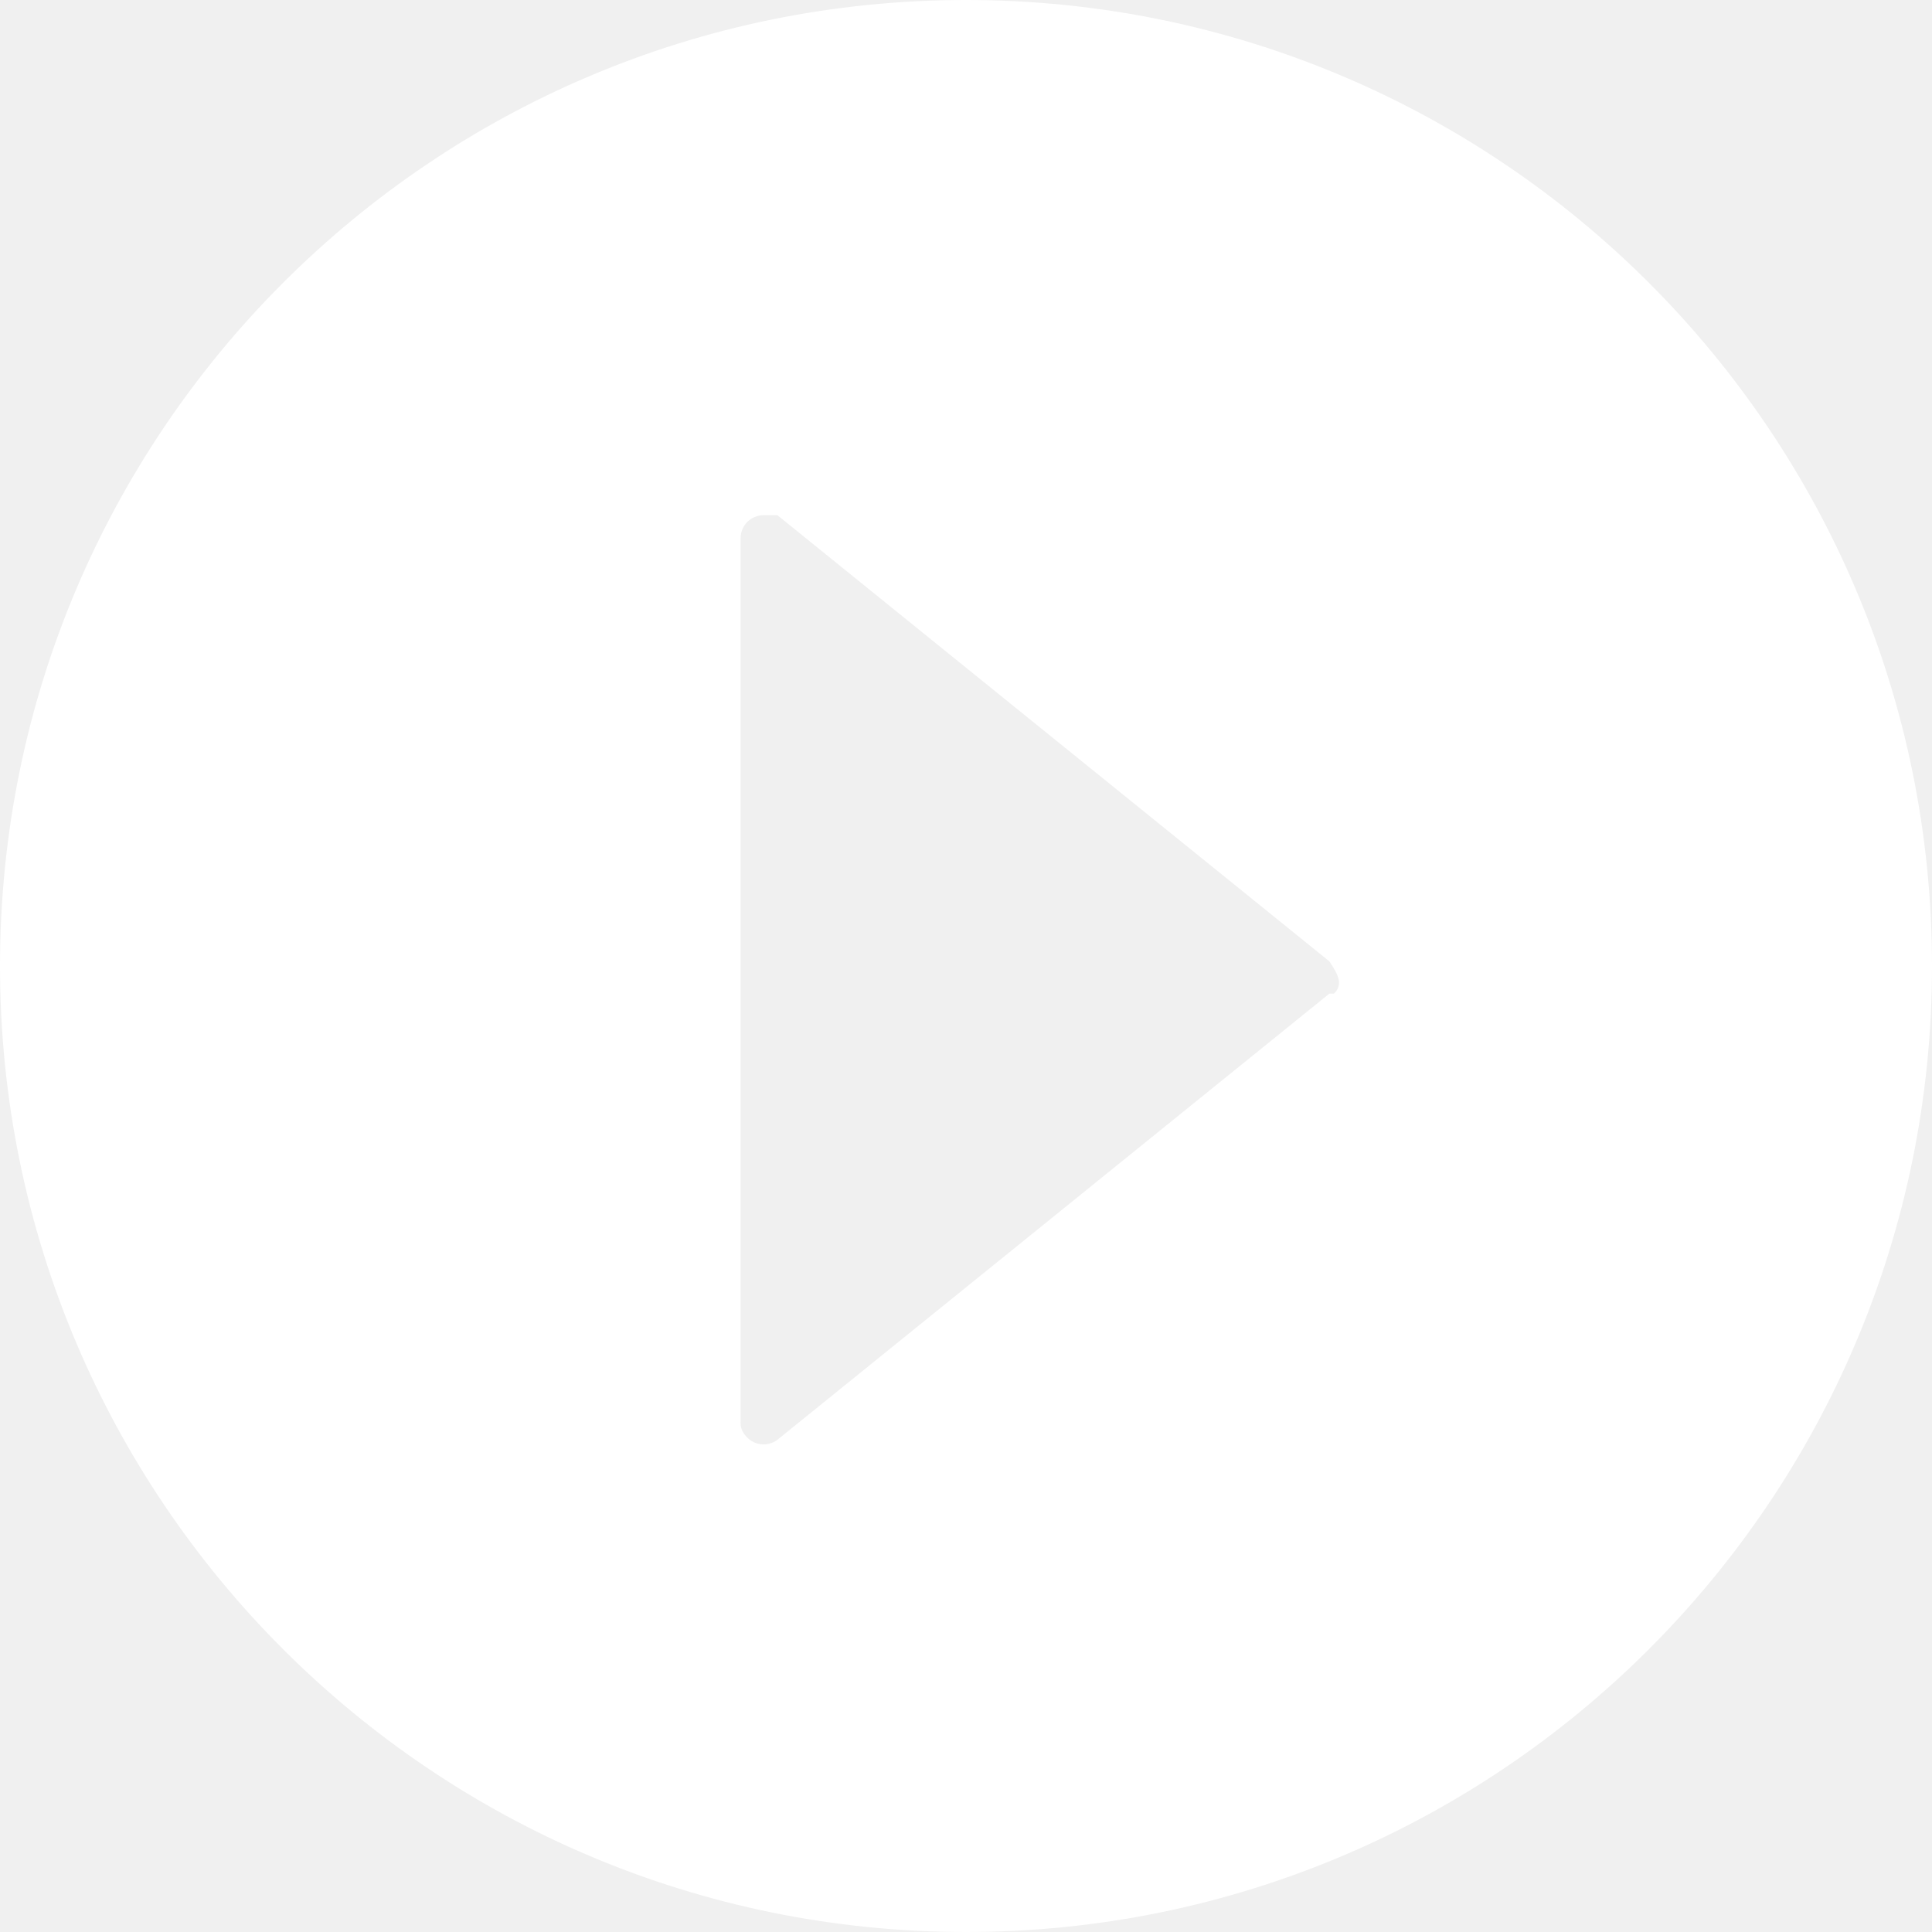
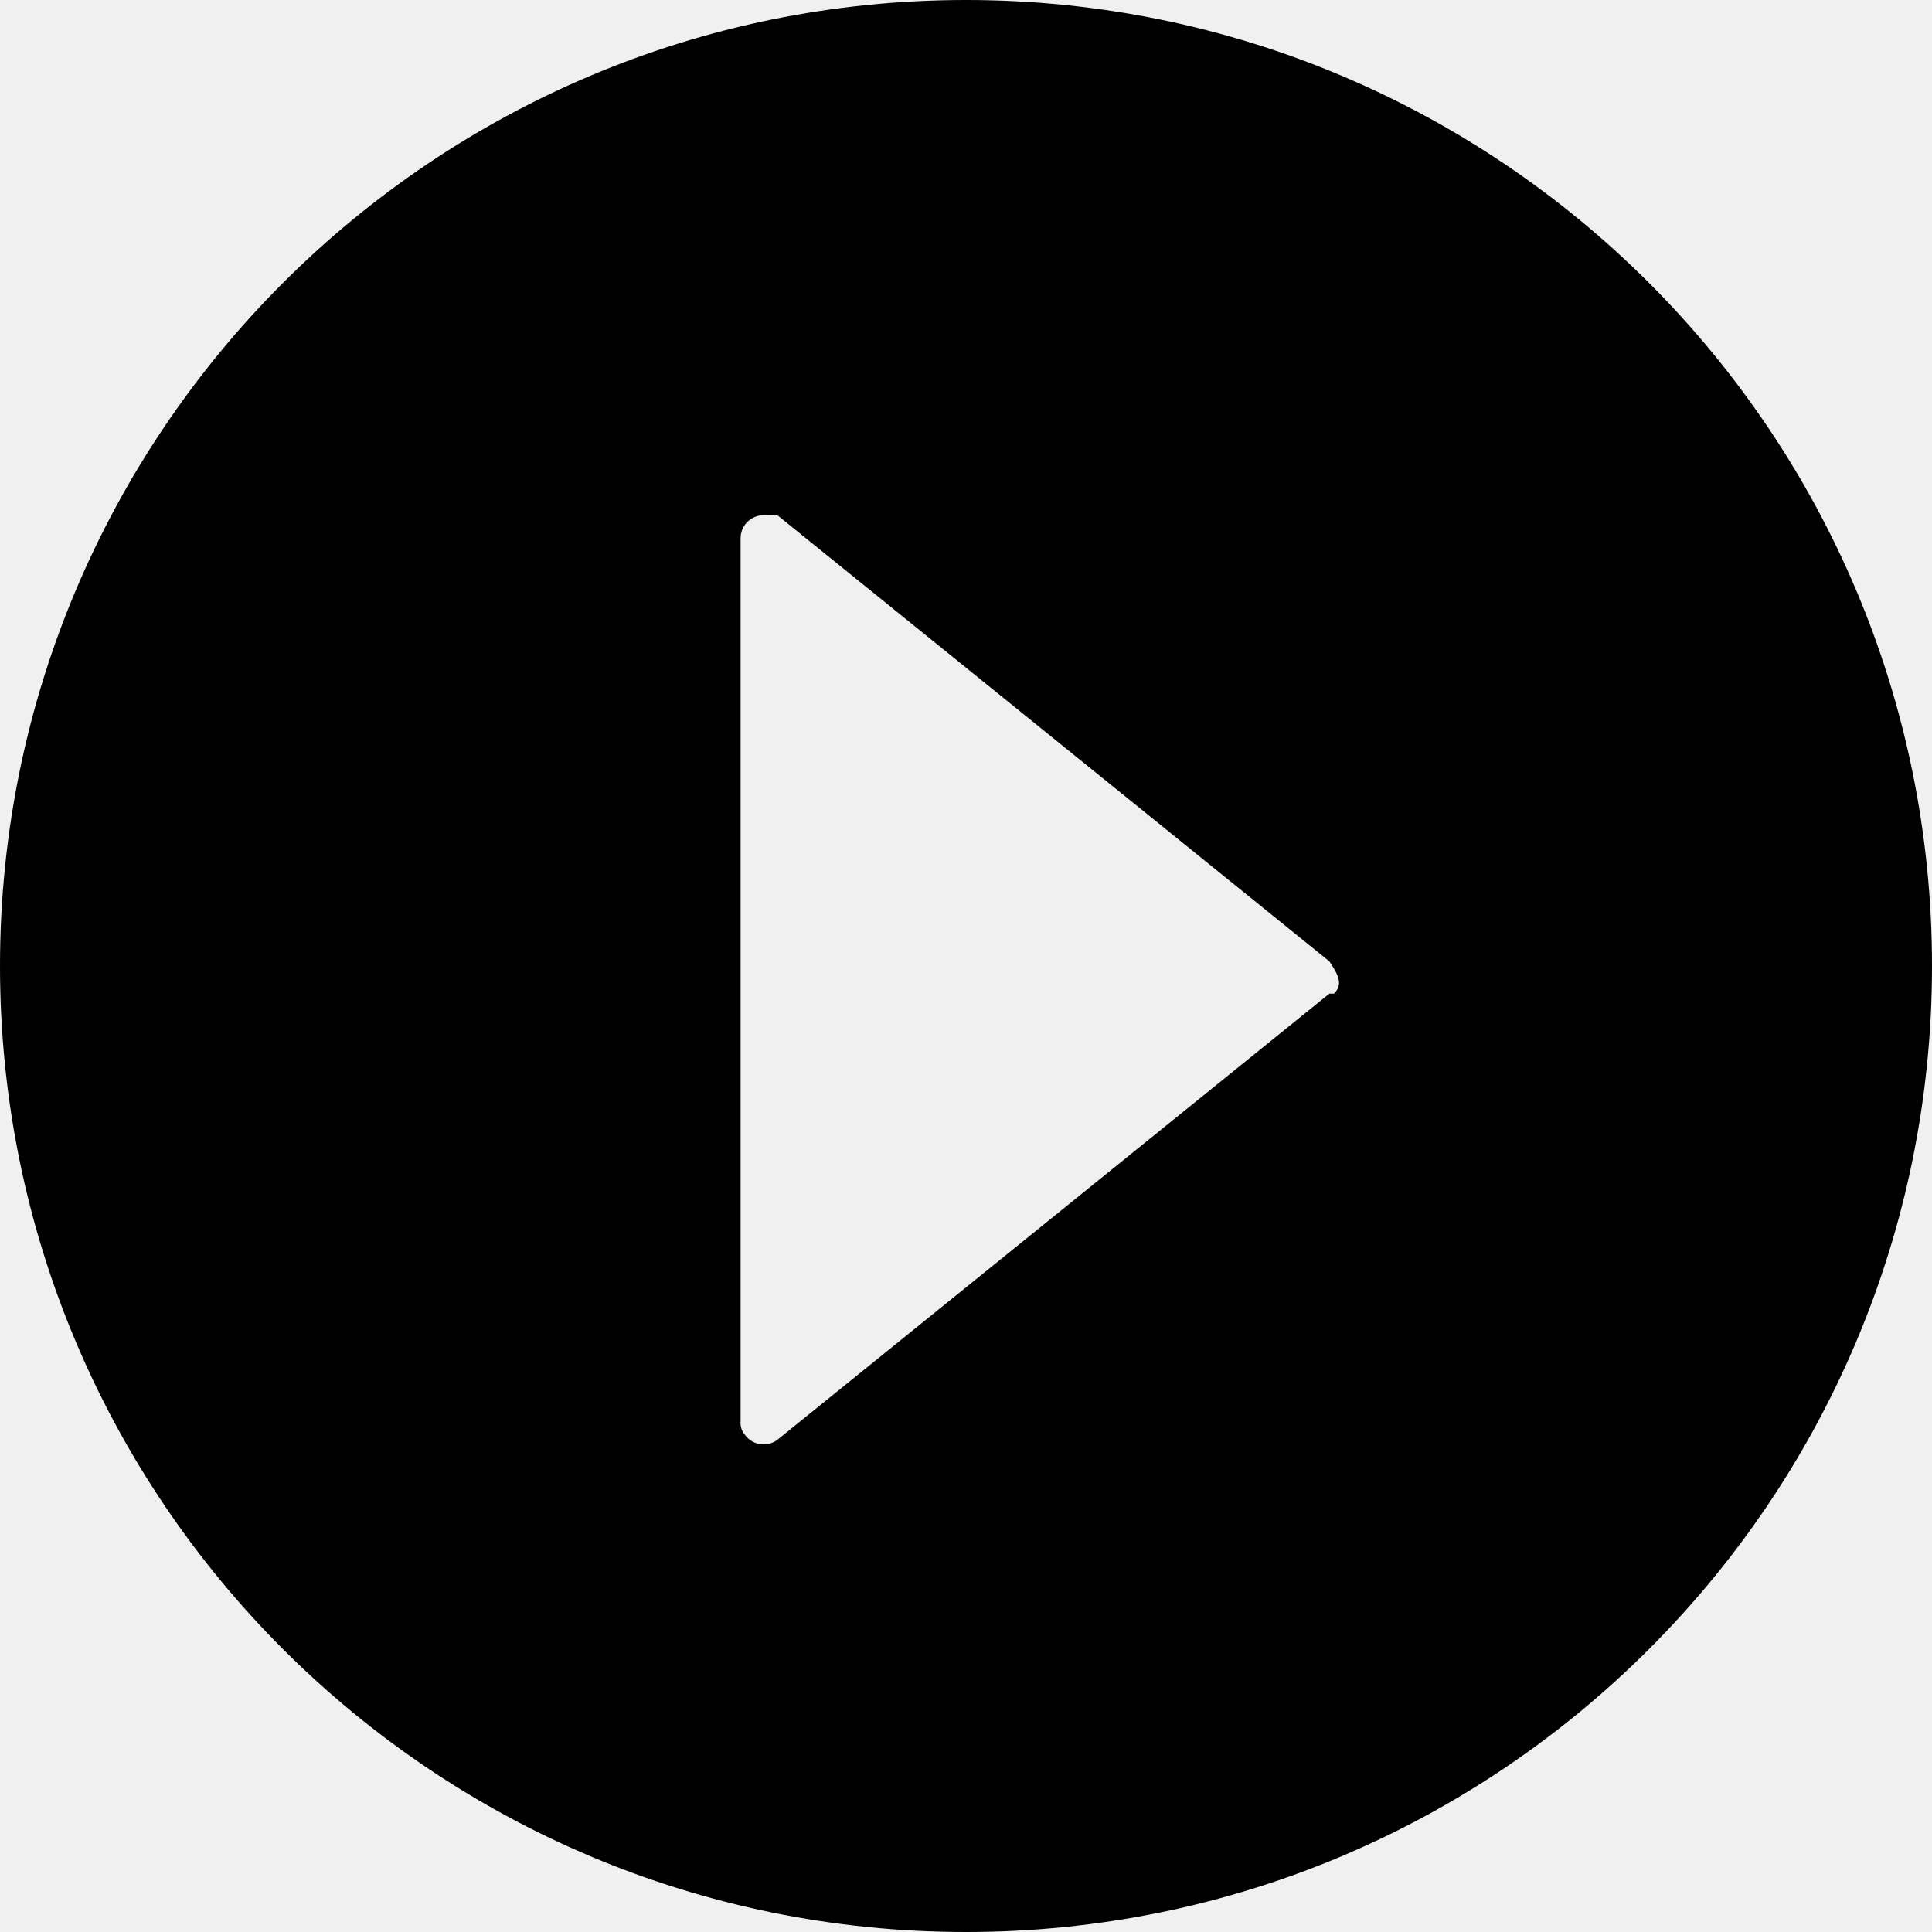
<svg xmlns="http://www.w3.org/2000/svg" id="Layer_1" data-name="Layer 1" viewBox="0 0 42 42">
-   <defs>
-     <style>.cls-1{fill:#fff;fill-rule:evenodd;}</style>
-   </defs>
+   <defs />
  <path class="cls-1" d="M21,0A21,21,0,1,0,42,21,21,21,0,0,0,21,0Zm8,21.6h-.1l-12,9.7a.5.5,0,0,1-.7-.1.4.4,0,0,1-.1-.3V11.7a.5.5,0,0,1,.5-.5h.3l12,9.7C29.1,21.2,29.2,21.4,29,21.6Z" />
</svg>
